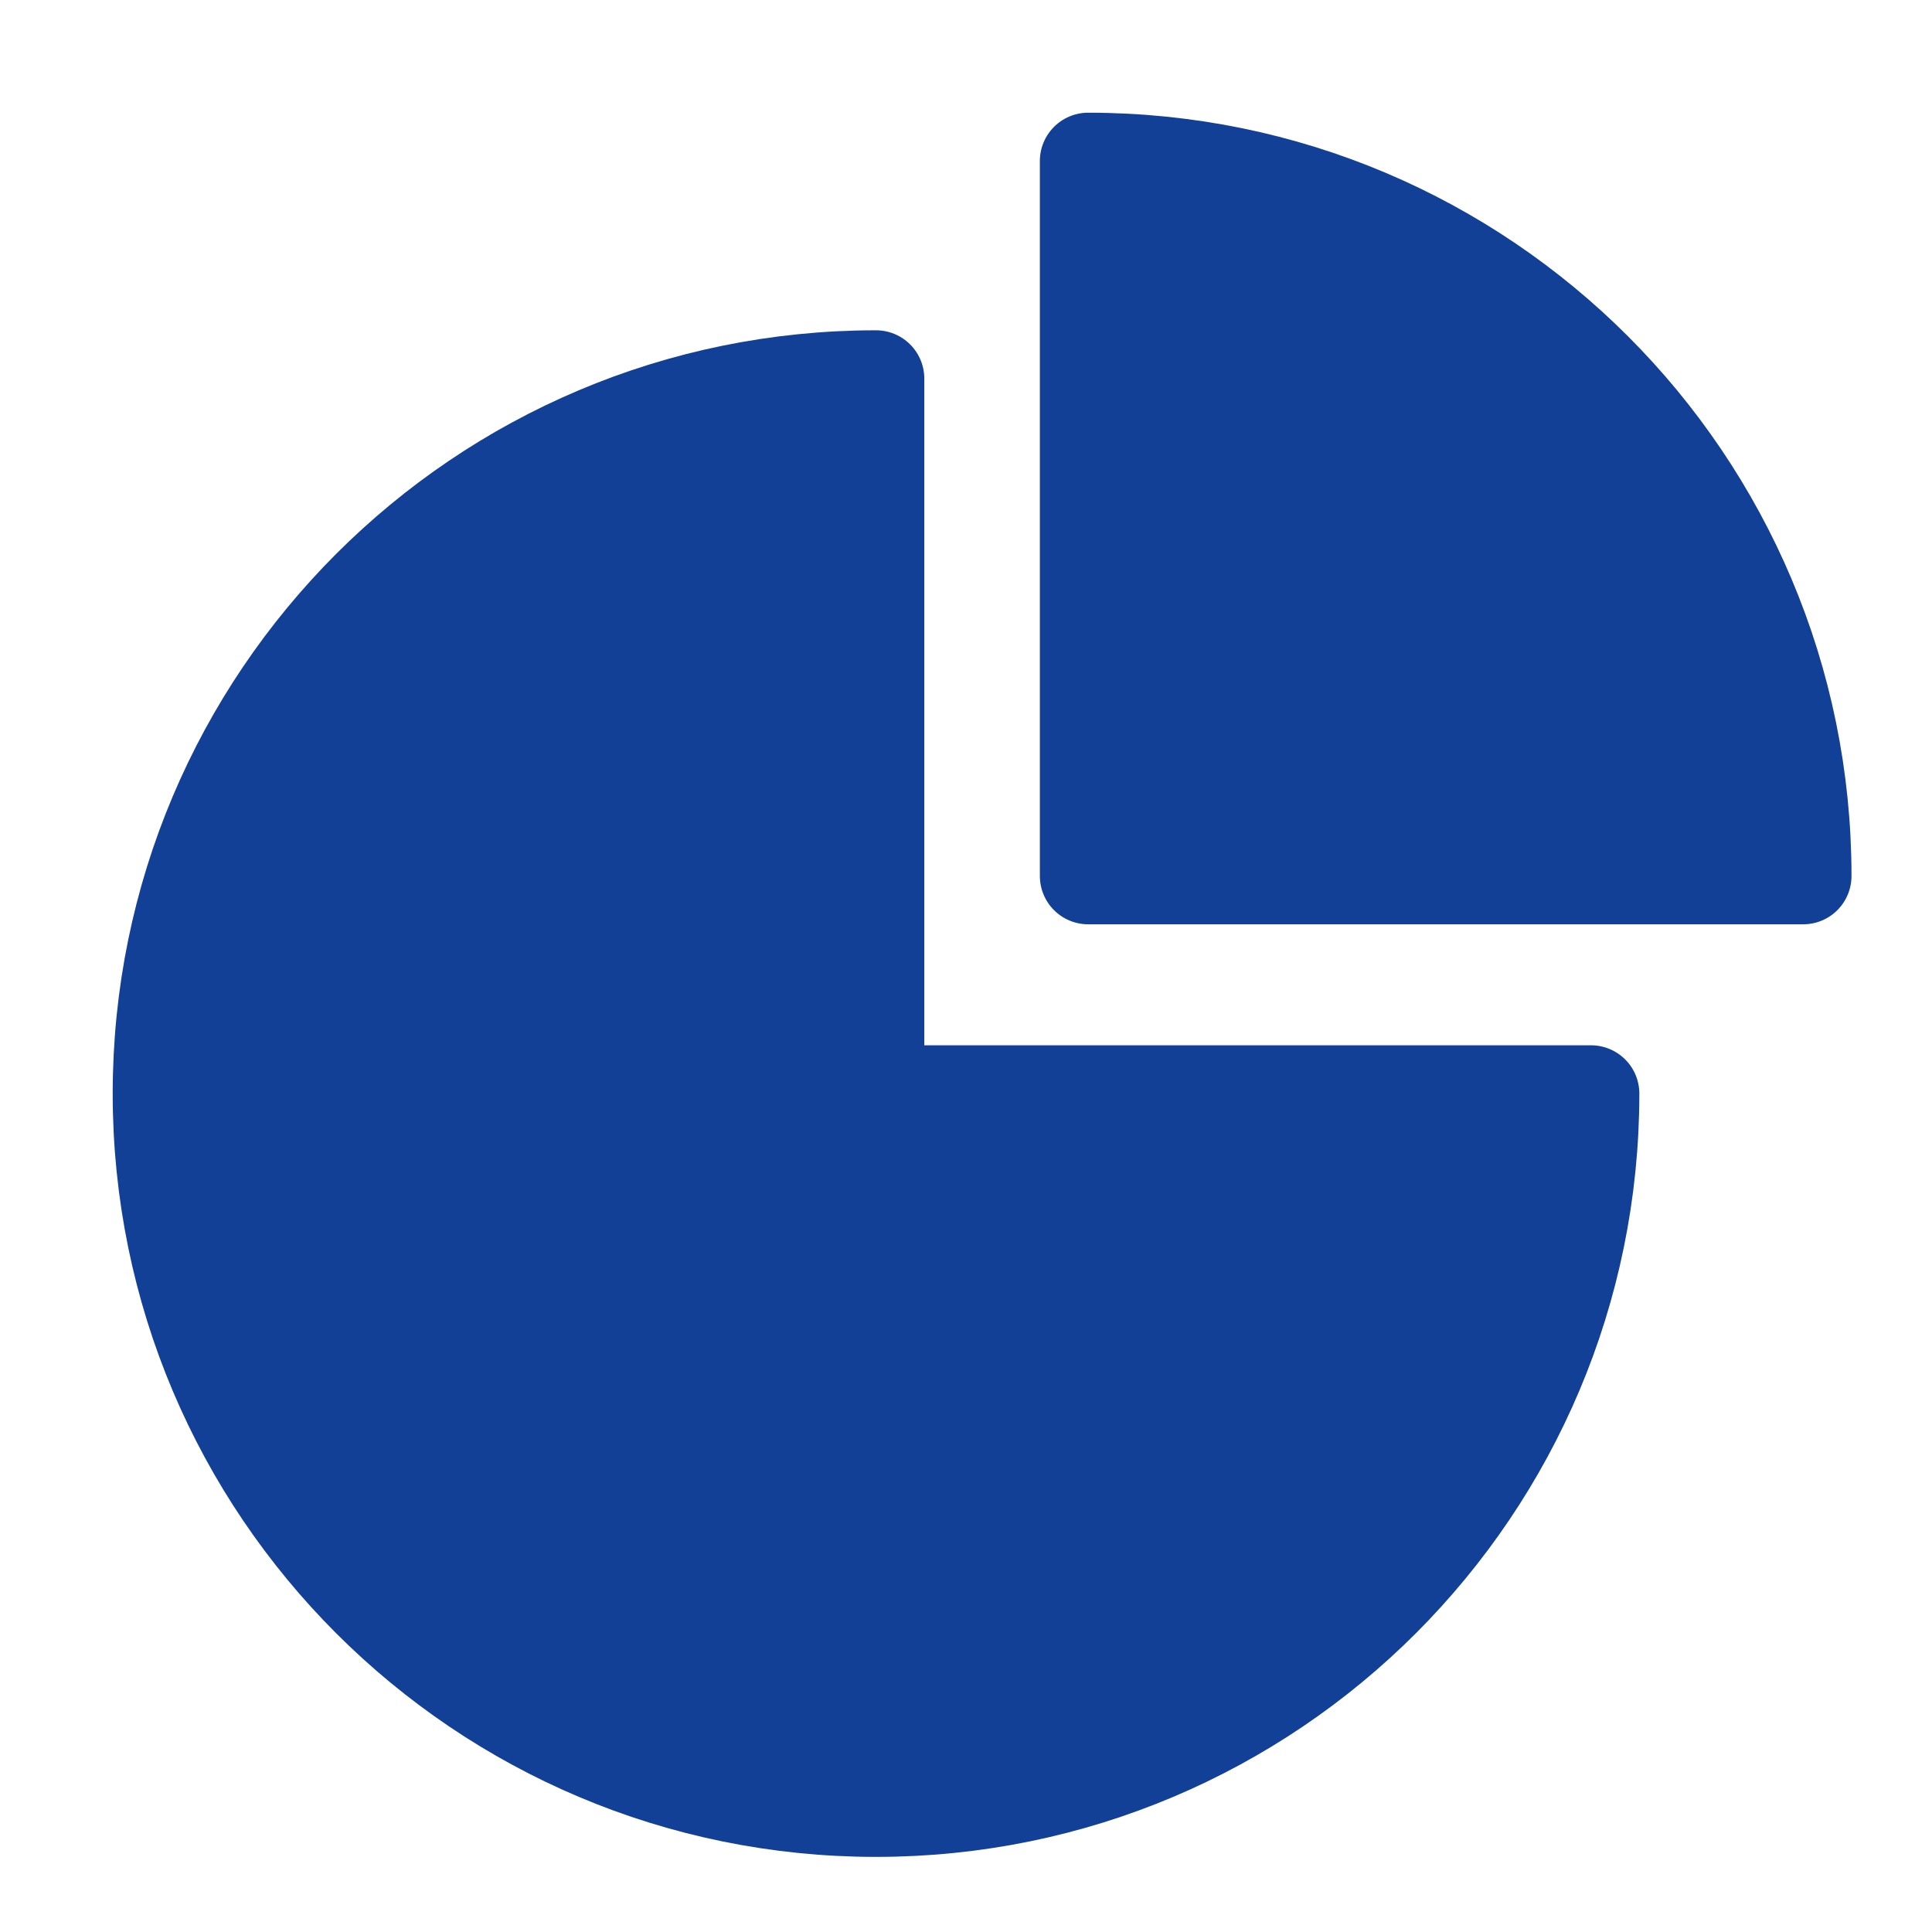
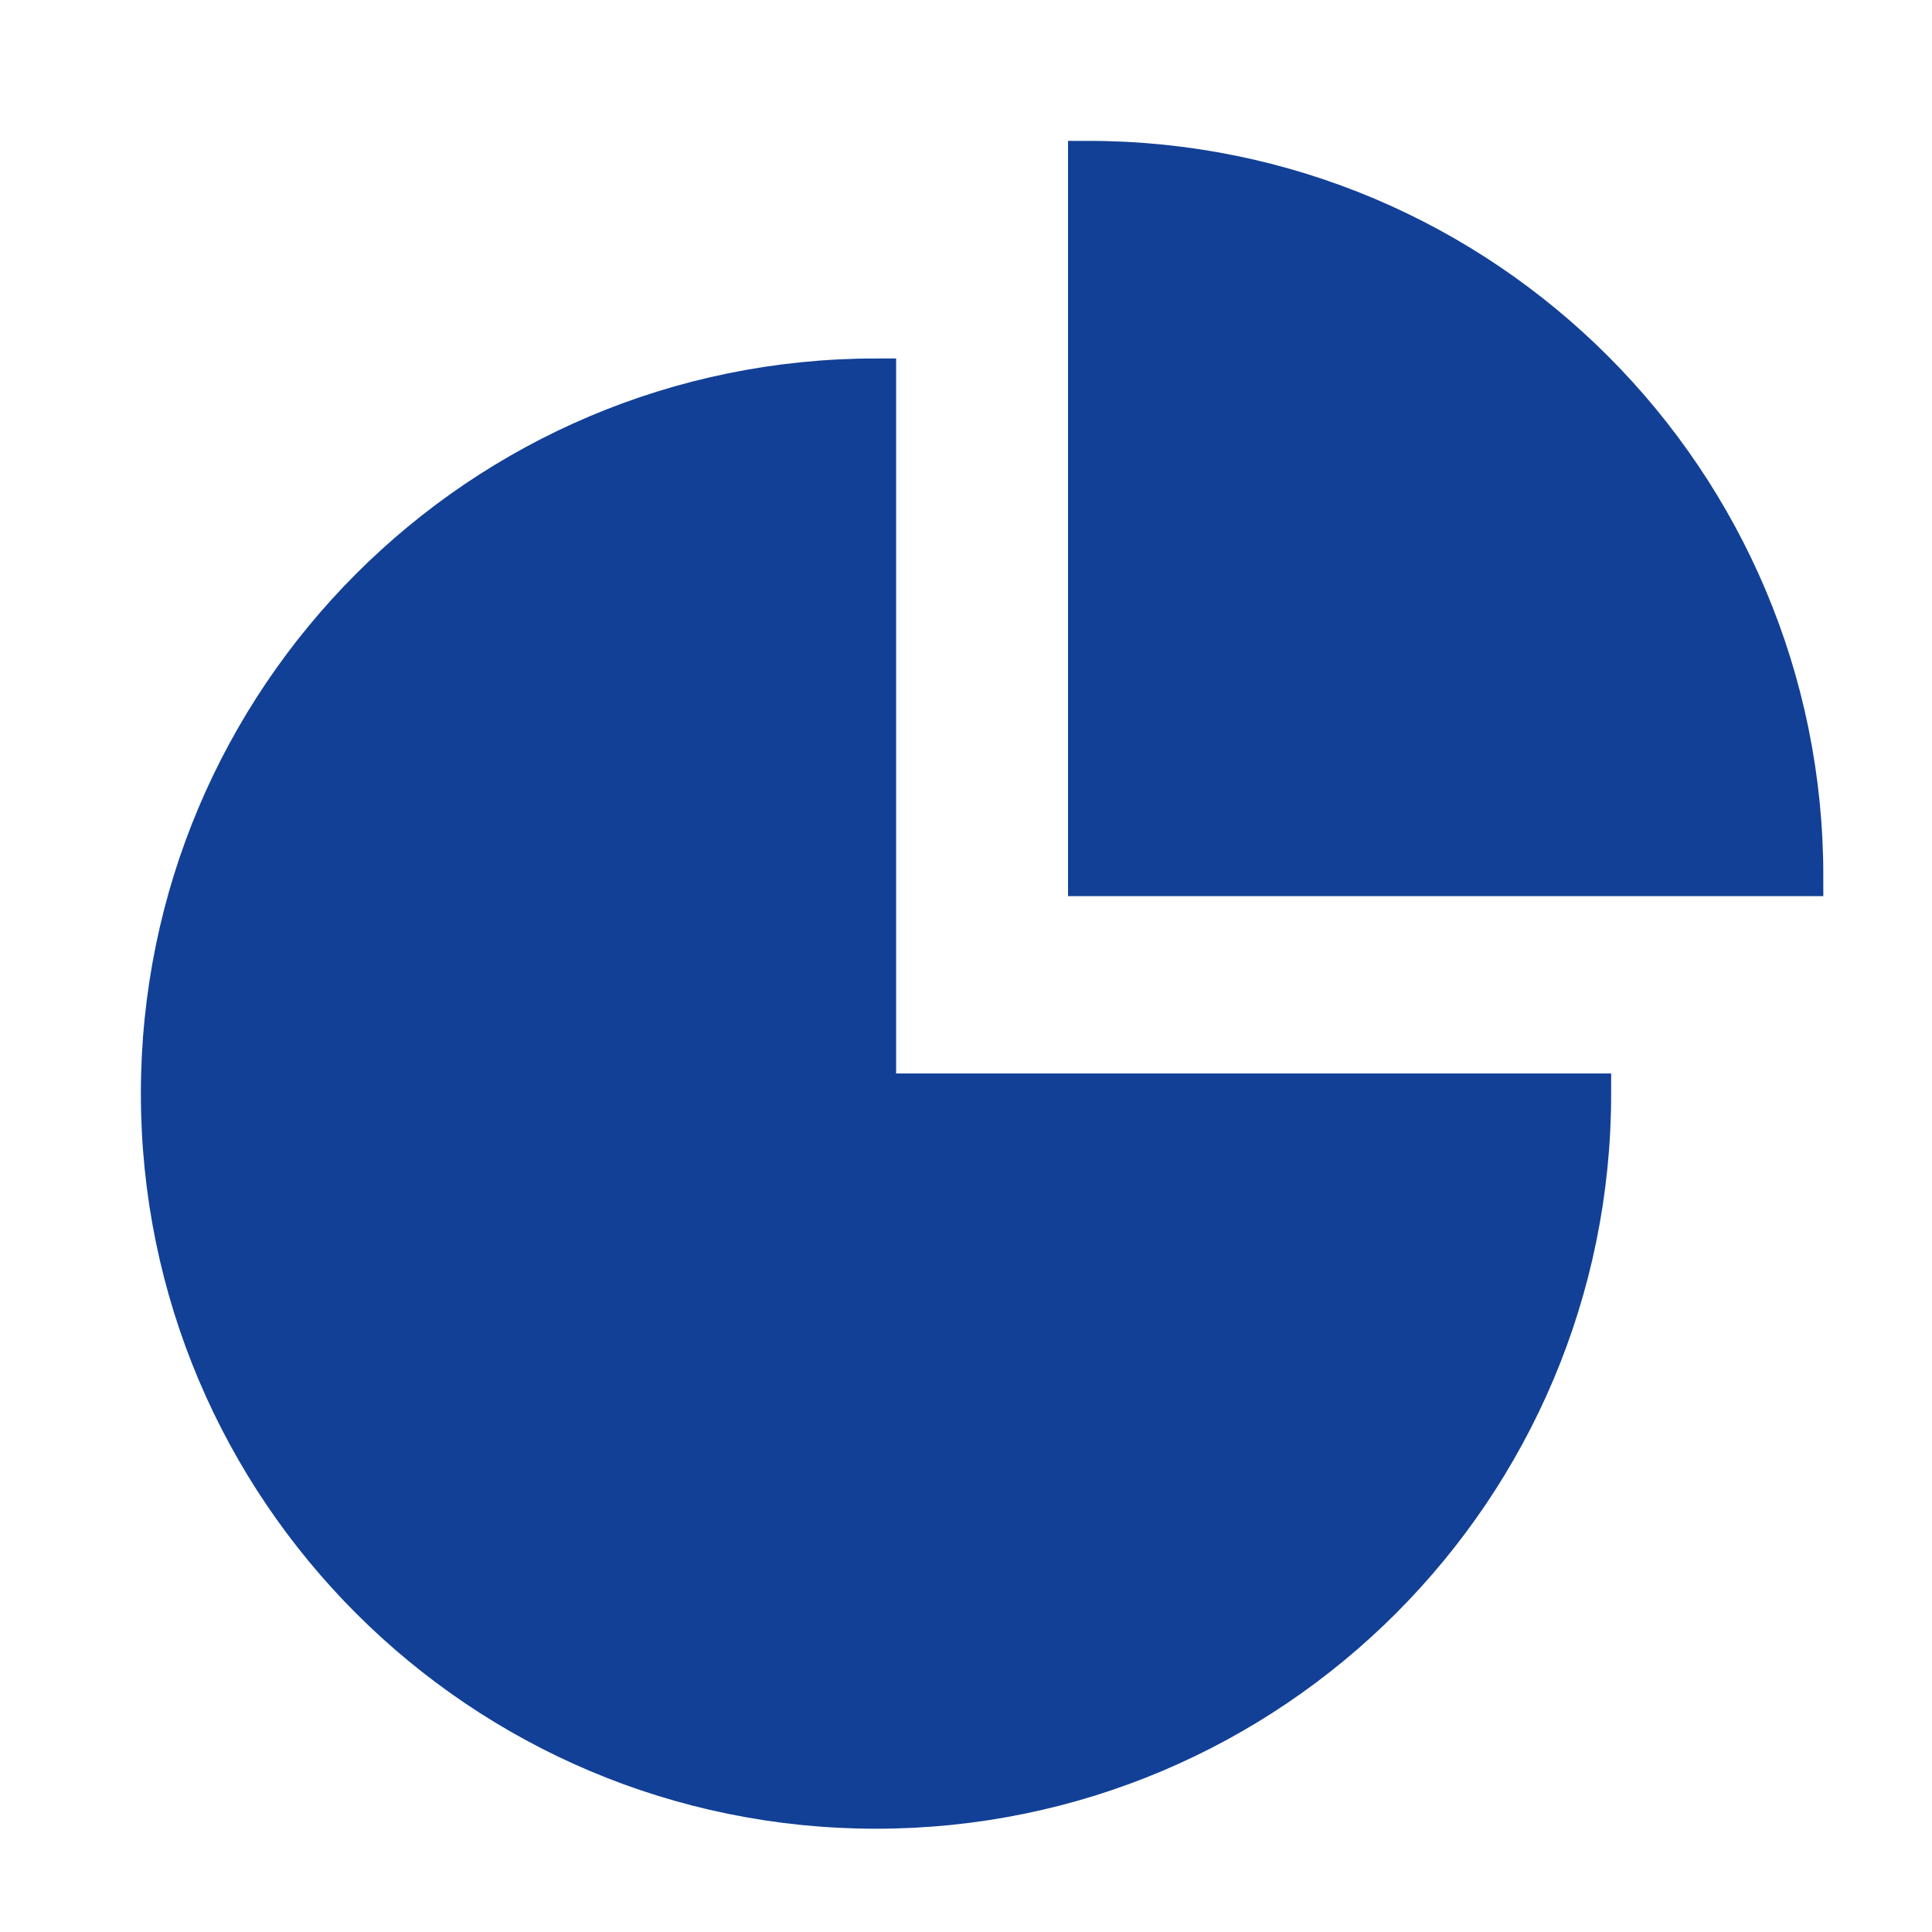
<svg xmlns="http://www.w3.org/2000/svg" width="48" height="48" viewBox="0 0 48 48" fill="none">
-   <path d="M21.764 9.406C11.94 9.406 4 17.368 4 27.17C4 36.994 11.963 44.934 21.764 44.934C31.589 44.934 39.529 36.972 39.529 27.17H21.764V9.406Z" fill="#124096" stroke="#124096" stroke-width="2.4" stroke-miterlimit="10" stroke-linecap="round" stroke-linejoin="round" />
-   <path d="M27.035 4C36.86 4 44.8 11.963 44.8 21.764H27.035V4Z" fill="#124096" stroke="#124096" stroke-width="2.4" stroke-miterlimit="10" stroke-linecap="round" stroke-linejoin="round" />
+   <path d="M21.764 9.406C11.94 9.406 4 17.368 4 27.17C4 36.994 11.963 44.934 21.764 44.934C31.589 44.934 39.529 36.972 39.529 27.17H21.764V9.406Z" fill="#124096" stroke="#124096" strokeWidth="2.4" stroke-miterlimit="10" strokeLinecap="round" strokeLinejoin="round" />
+   <path d="M27.035 4C36.86 4 44.8 11.963 44.8 21.764H27.035V4Z" fill="#124096" stroke="#124096" strokeWidth="2.4" stroke-miterlimit="10" strokeLinecap="round" strokeLinejoin="round" />
</svg>
